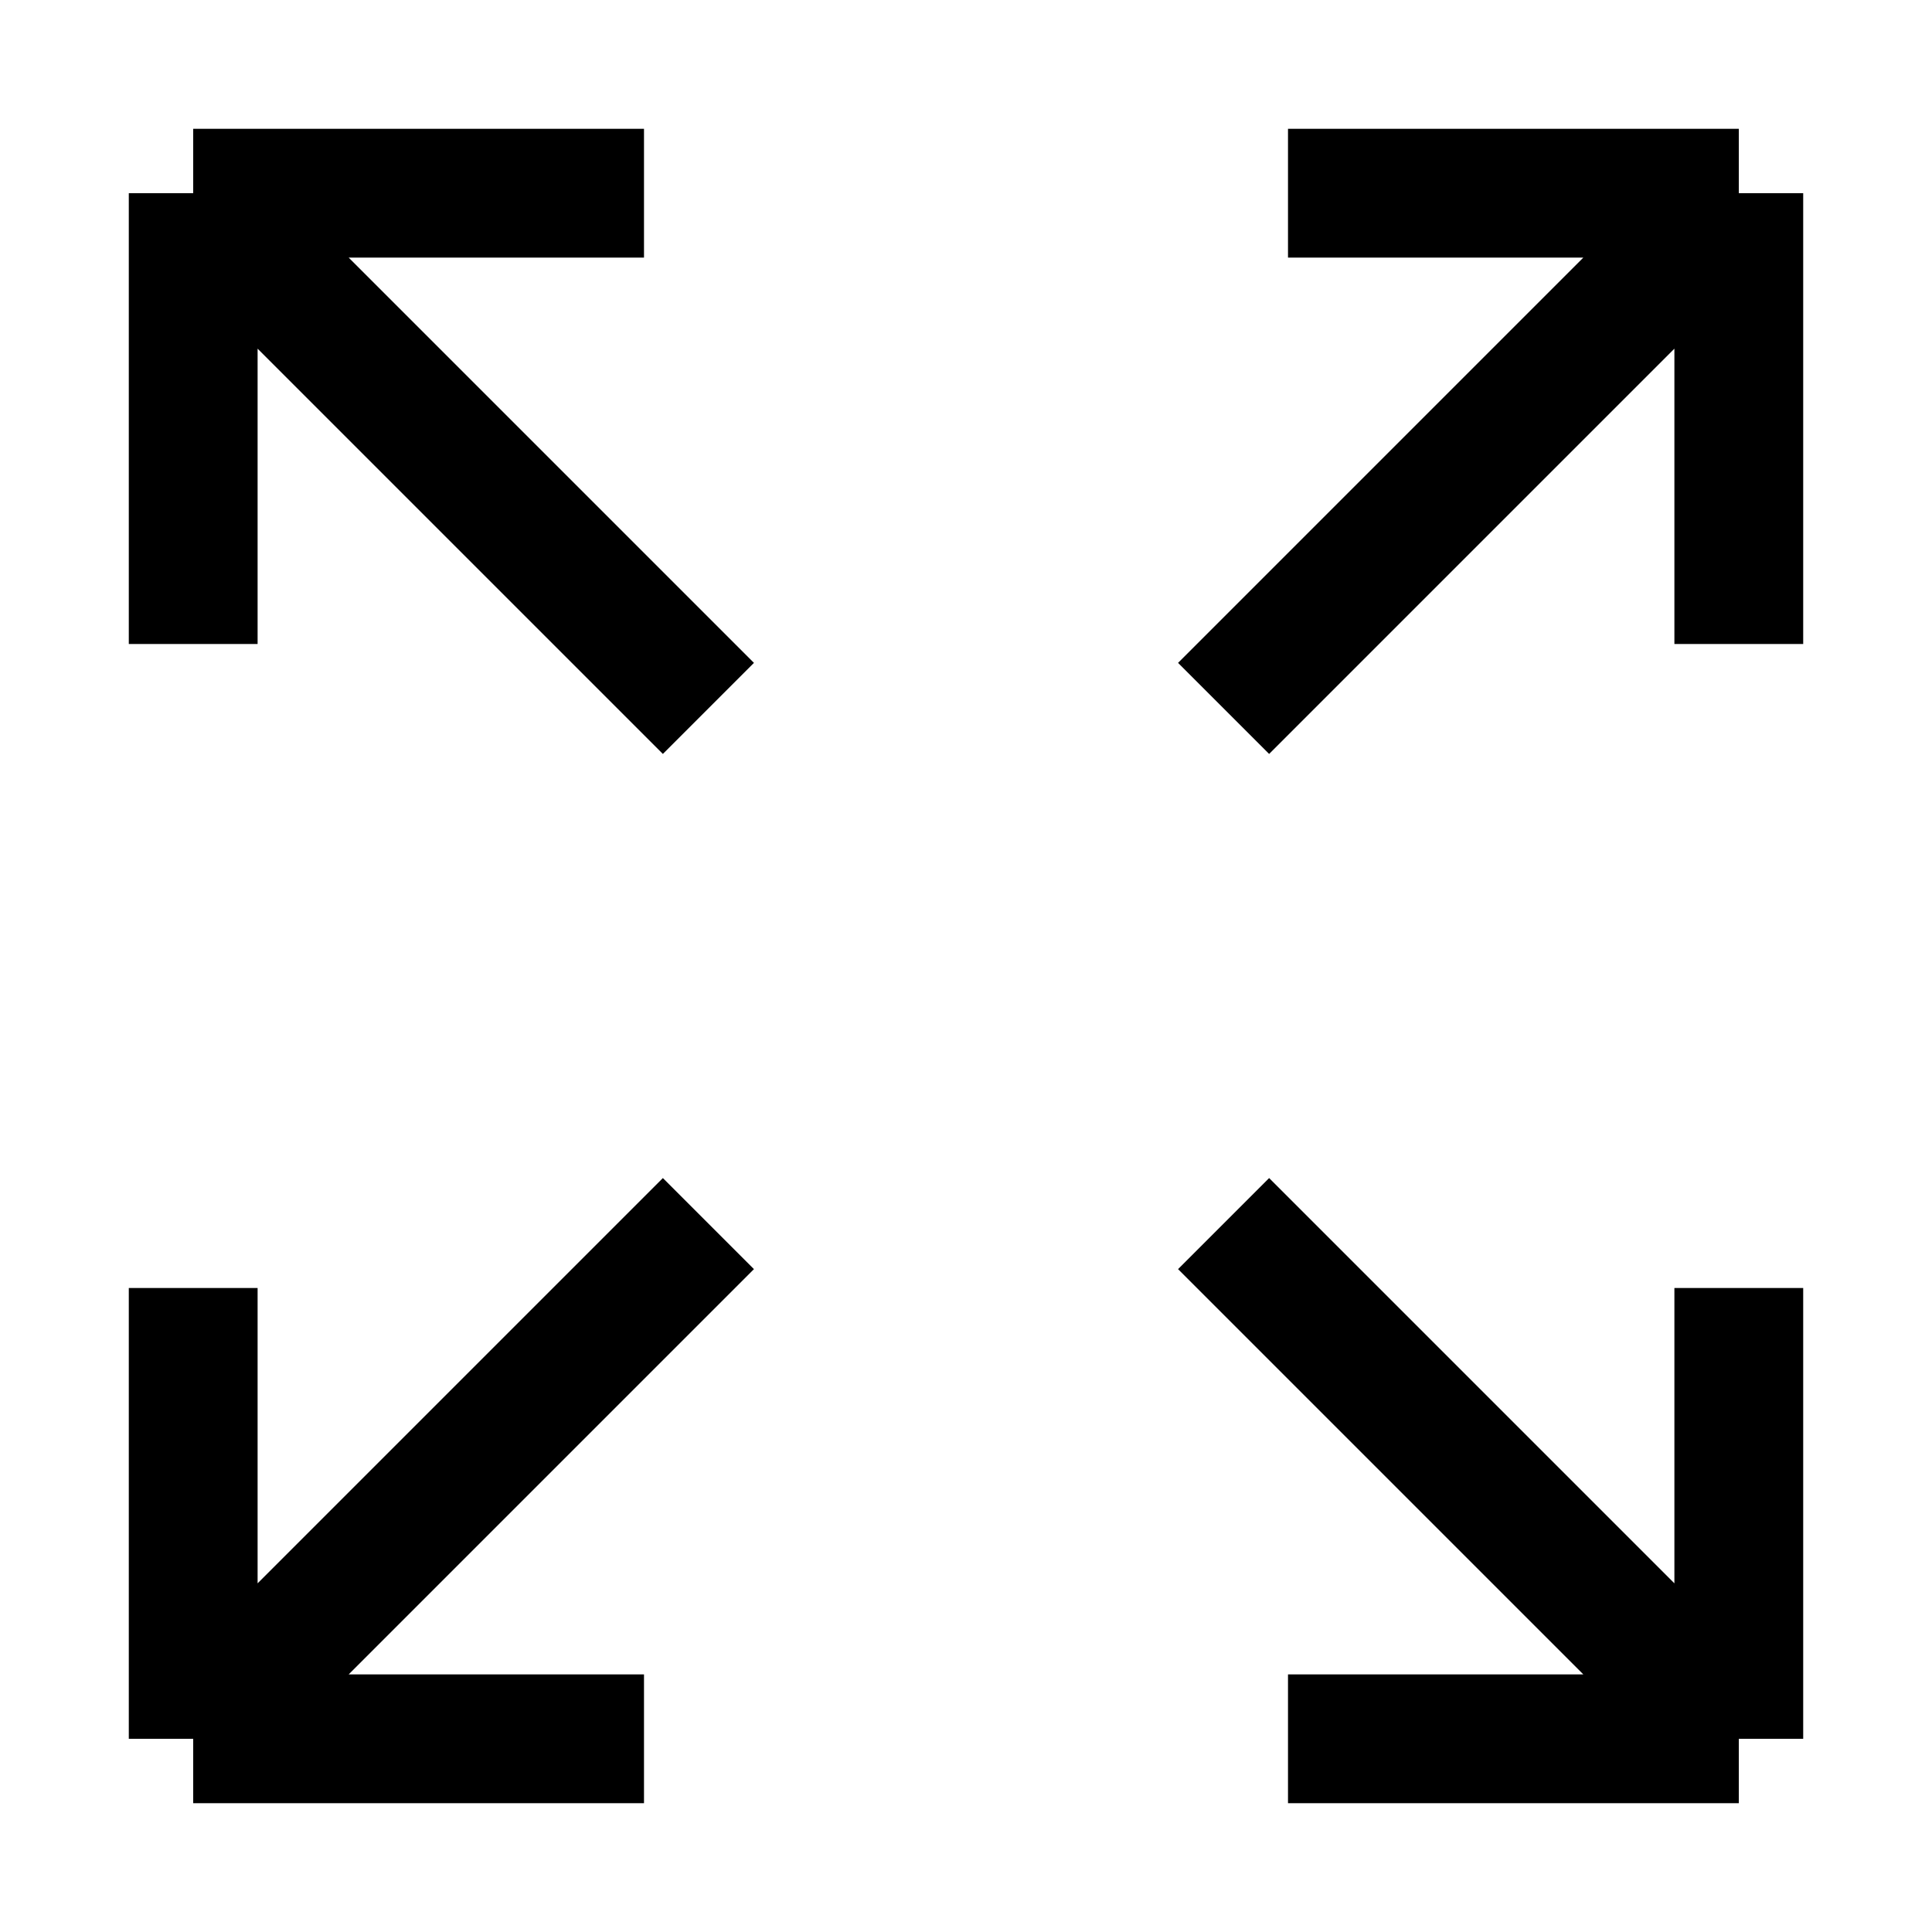
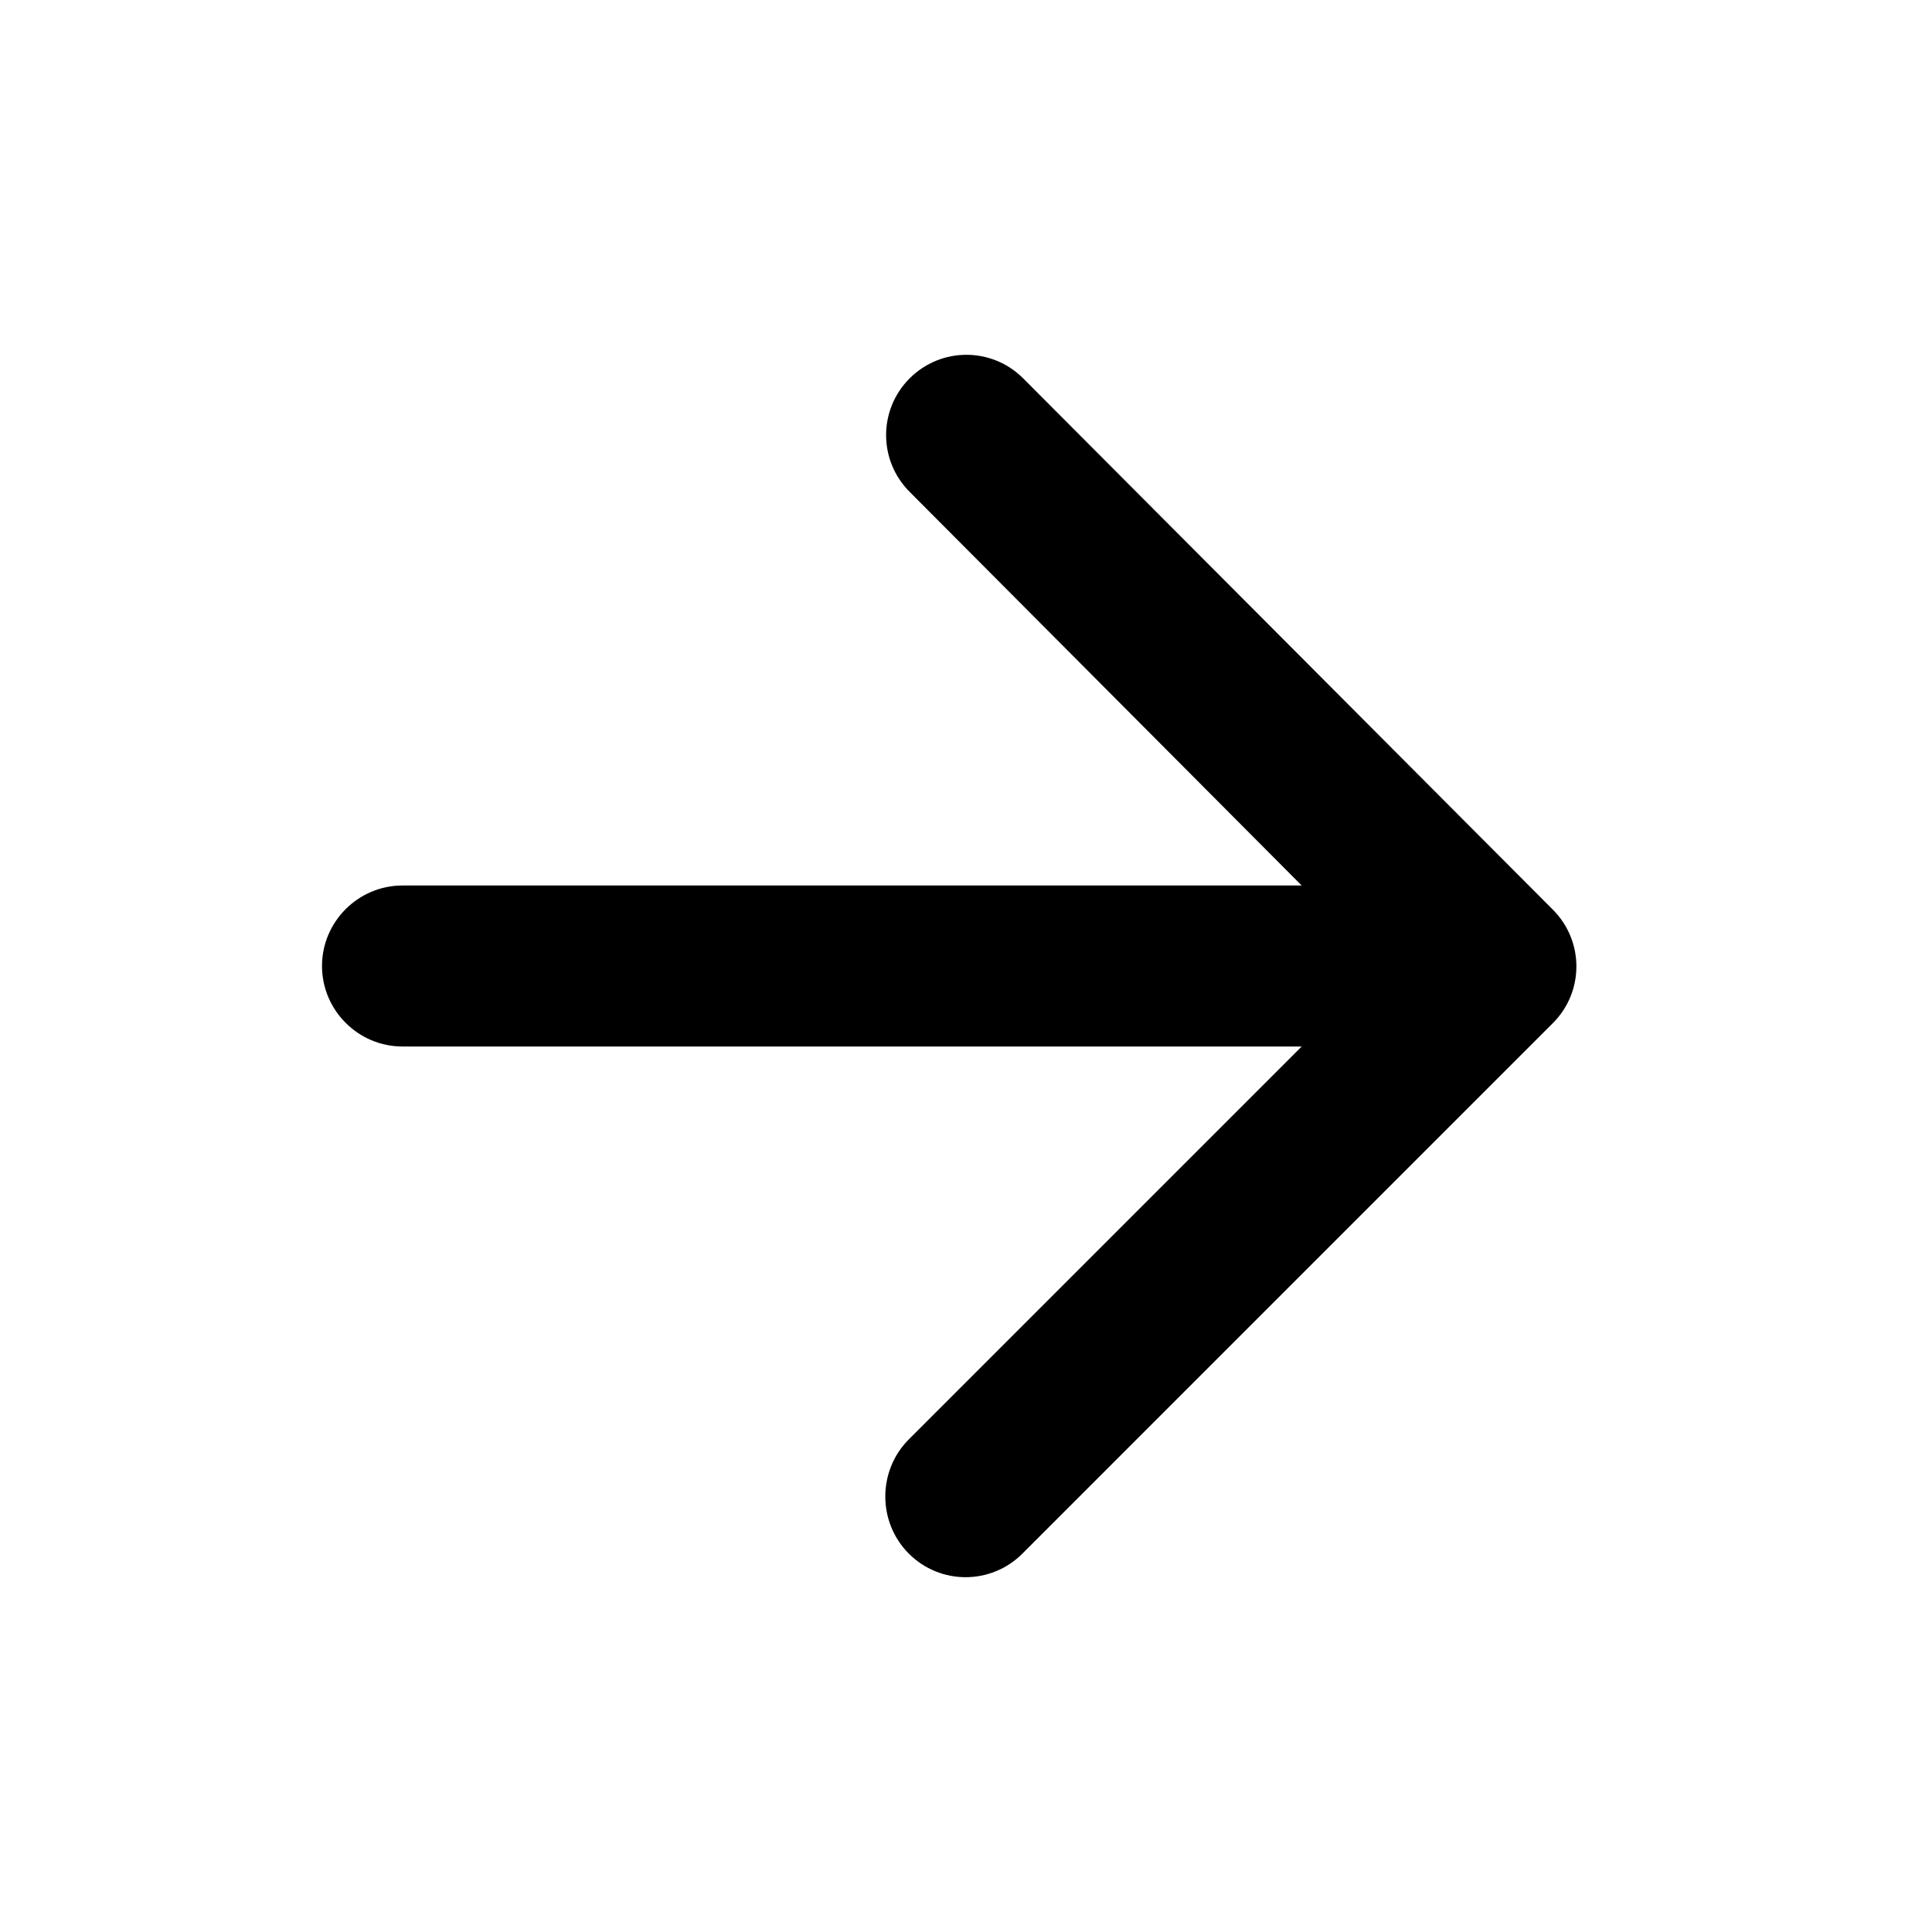
- <svg xmlns="http://www.w3.org/2000/svg" width="{{ .width }}" height="{{ .height }}" viewBox="0 0 15 15" fill="none">
+ <svg xmlns="http://www.w3.org/2000/svg" width="{{ .width }}" height="{{ .height }}" viewBox="0 0 24 24">
  <path fill="none" d="M0 0h24v24H0V0z" />
-   <path fill="currentColor" d="M13.5 13.5H10M13.5 13.5L13.5 10M13.5 13.5L9.5 9.5M10 1.5H13.5M13.5 1.5V5M13.5 1.5L9.5 5.5M5 1.5H1.5M1.5 1.5V5M1.5 1.5L5.5 5.5M1.5 10V13.5M1.5 13.5H5M1.5 13.5L5.5 9.5" stroke="currentColor" />
+   <path fill="currentColor" d="M5 13h11.17l-4.88 4.88c-.39.39-.39 1.03 0 1.42.39.39 1.02.39 1.41 0l6.59-6.59c.39-.39.39-1.02 0-1.41l-6.58-6.6c-.39-.39-1.02-.39-1.41 0-.39.39-.39 1.02 0 1.41L16.17 11H5c-.55 0-1 .45-1 1s.45 1 1 1z" />
</svg>
